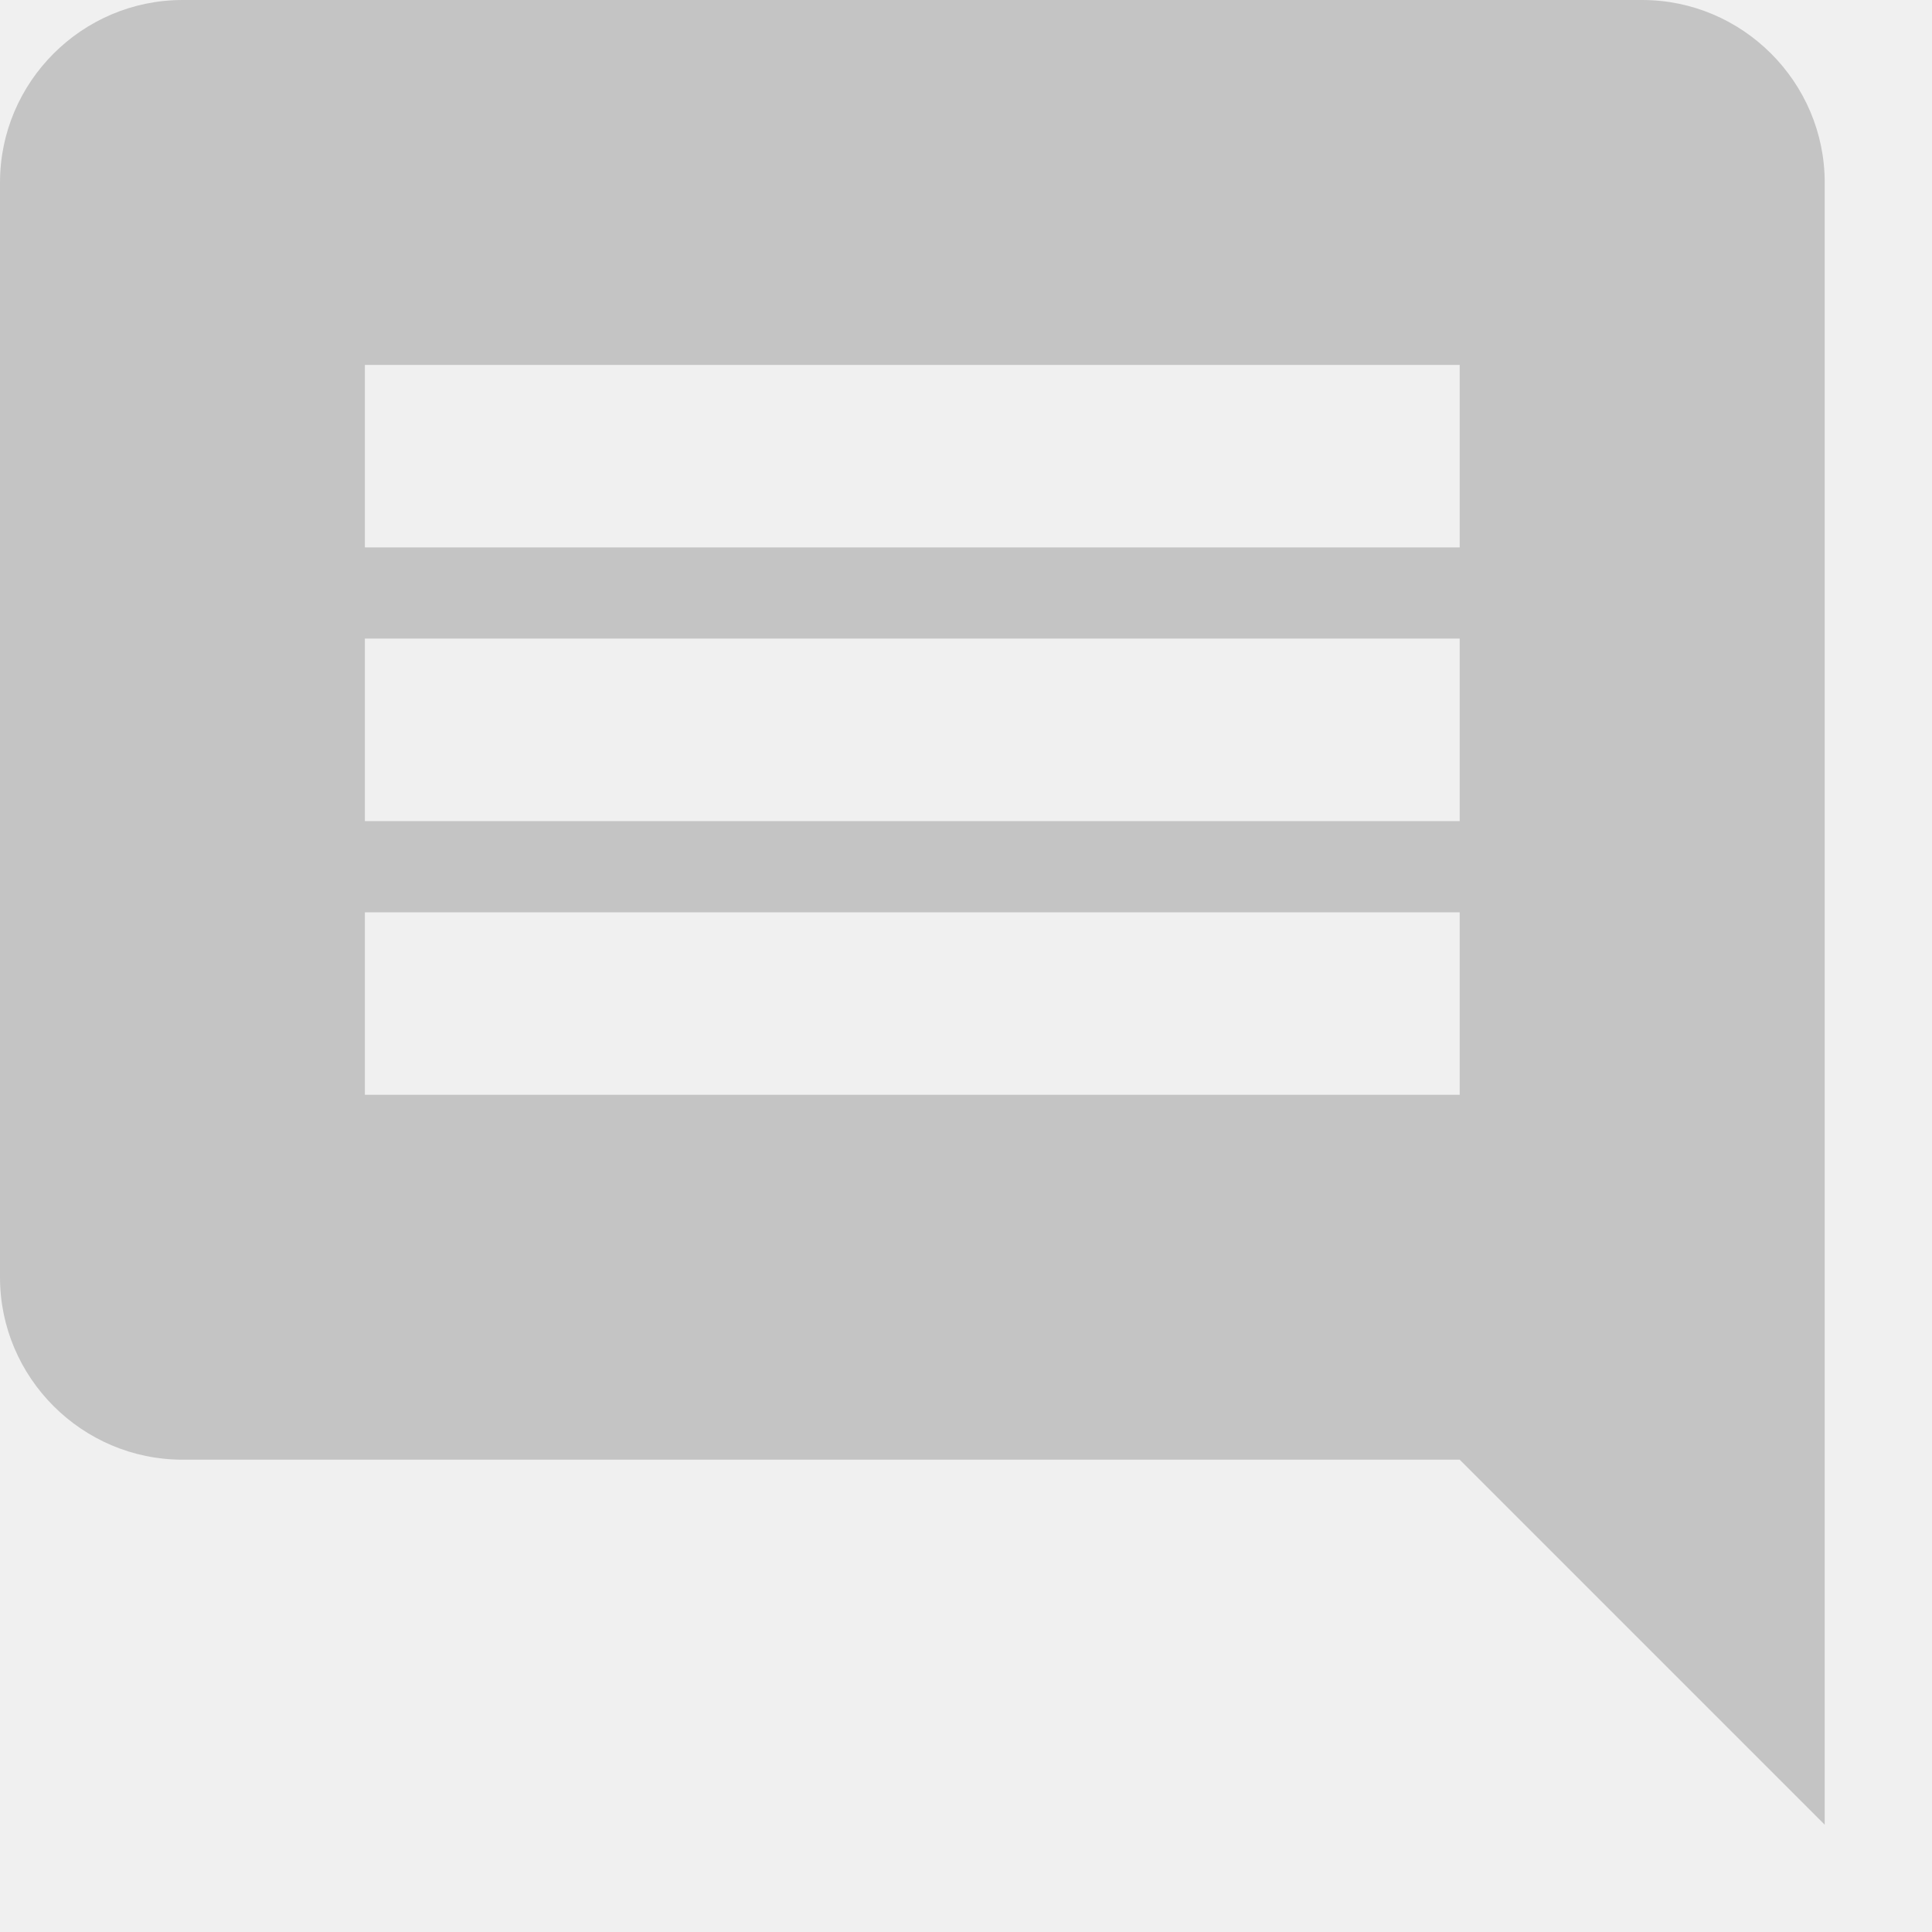
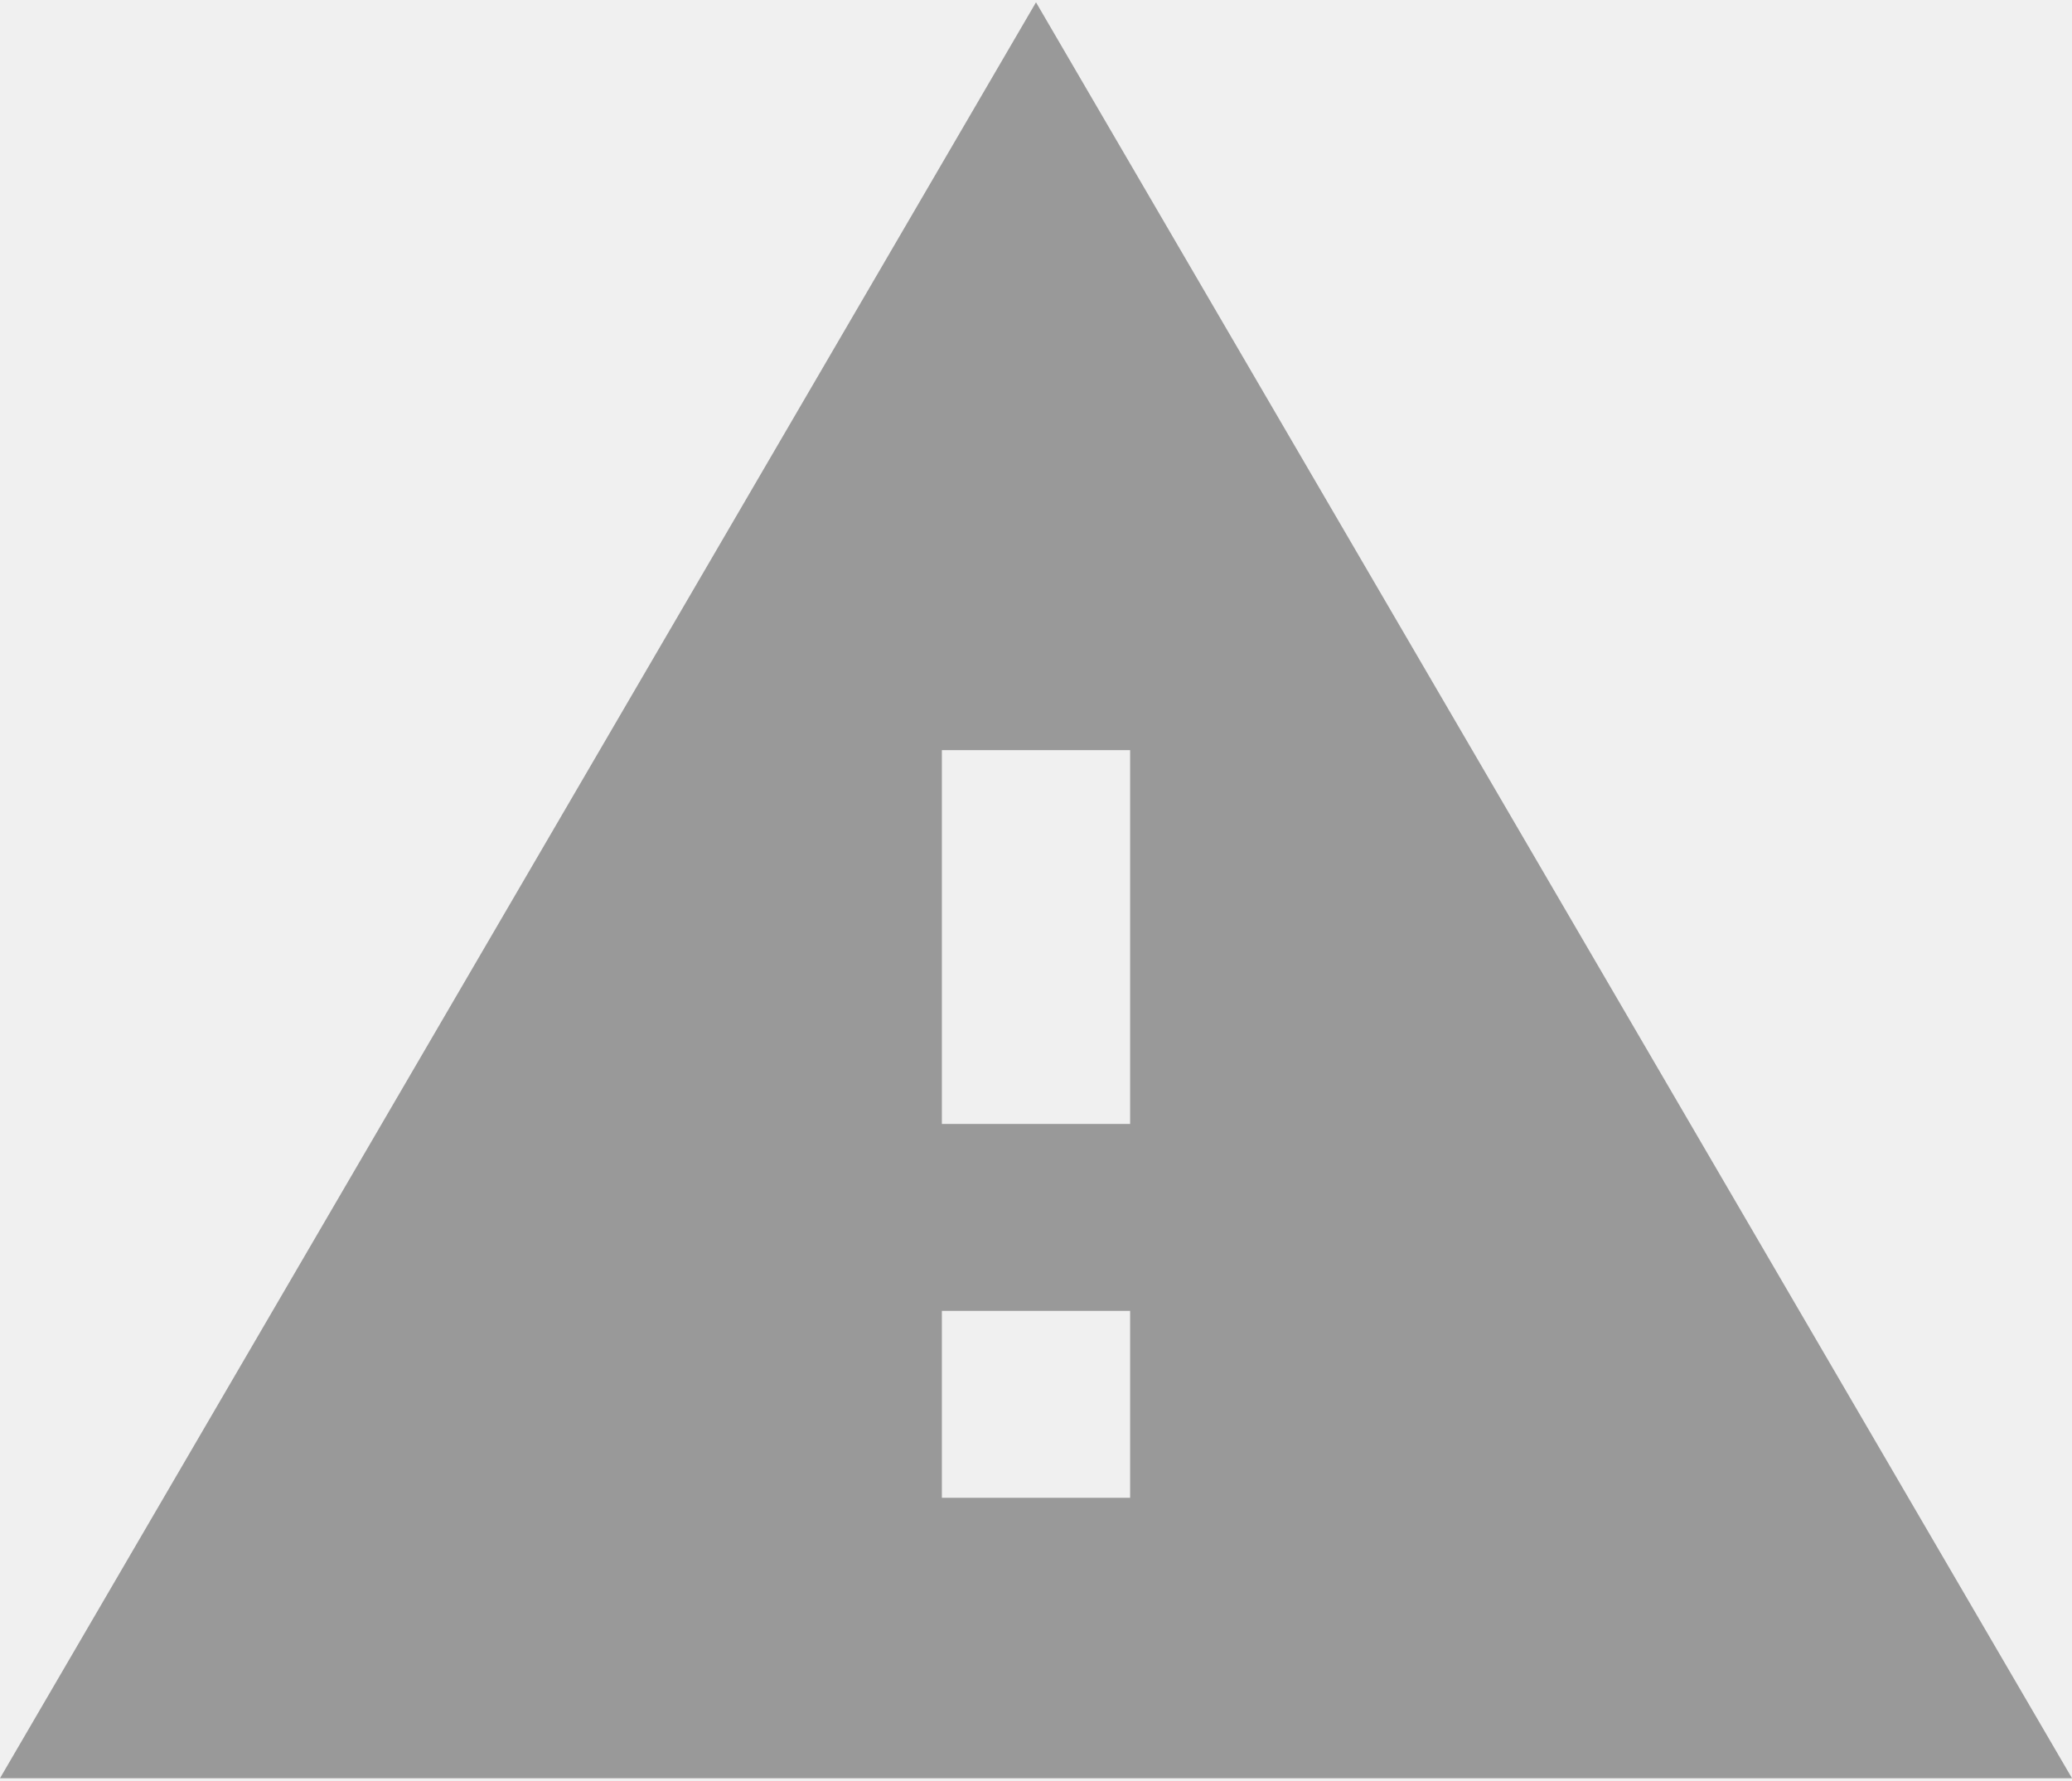
- <svg xmlns="http://www.w3.org/2000/svg" width="15" height="15" viewBox="0 0 15 15" fill="none">
-   <path d="M12.75 0H1.417C0.637 0 0 0.637 0 1.417V9.917C0 10.696 0.637 11.333 1.417 11.333H11.333L14.167 14.167V1.417C14.167 0.637 13.529 0 12.75 0ZM11.333 8.5H2.833V7.083H11.333V8.5ZM11.333 6.375H2.833V4.958H11.333V6.375ZM11.333 4.25H2.833V2.833H11.333V4.25Z" fill="#C4C4C4" />
+ <svg xmlns="http://www.w3.org/2000/svg">
+   <symbol id="blockIcon" viewBox="0 0 12 12">
+     <path d="M6 0C2.688 0 0 2.688 0 6C0 9.312 2.688 12 6 12C9.312 12 12 9.312 12 6C12 2.688 9.312 0 6 0ZM6 10.8C3.348 10.8 1.2 8.652 1.2 6C1.2 4.89 1.578 3.87 2.214 3.06L8.94 9.786C8.13 10.422 7.11 10.8 6 10.8ZM9.786 8.94L3.06 2.214C3.87 1.578 4.89 1.2 6 1.2C8.652 1.2 10.8 3.348 10.8 6C10.8 7.11 10.422 8.13 9.786 8.94Z" fill="#999999" />
+   </symbol>
+   <symbol id="commetsIcon" viewBox="0 0 15 15">
+     <path d="M12.75 0H1.417C0.637 0 0 0.637 0 1.417V9.917C0 10.696 0.637 11.333 1.417 11.333H11.333L14.167 14.167V1.417C14.167 0.637 13.529 0 12.75 0ZM11.333 8.5H2.833V7.083H11.333V8.5ZM11.333 6.375H2.833V4.958H11.333V6.375ZM11.333 4.25H2.833V2.833H11.333V4.25Z" fill="#C4C4C4" />
+   </symbol>
+   <symbol id="menuIcon" viewBox="0 0 5 20">
+     <circle cx="2.5" cy="2.5" r="2.5" fill="#D9D9D9" />
+     <circle cx="2.5" cy="10" r="2.5" fill="#D9D9D9" />
+     <circle cx="2.5" cy="17.5" r="2.5" fill="#D9D9D9" />
+   </symbol>
+   <symbol id="saveIcon" viewBox="0 0 20 20">
+     <circle cx="10" cy="10" r="10" fill="#C4C4C4" />
+     <path d="M6 7H5V14C5 14.55 5.45 15 6 15H13V14H6V7ZM14 5H8C7.45 5 7 5.45 7 6V12C7 12.55 7.45 13 8 13H14C14.55 13 15 12.55 15 12V6C15 5.45 14.55 5 14 5ZM13.5 9.5H11.5V11.5H10.5V9.5H8.5V8.5H10.5V6.5H11.5V8.5H13.5V9.5Z" fill="white" />
+   </symbol>
+   <symbol id="shareIcon" viewBox="0 0 20 20">
+     <circle cx="10" cy="10" r="10" fill="#C4C4C4" />
+     <path d="M11.667 12.068C11.329 12.068 11.027 12.219 10.796 12.455L7.627 10.371C7.649 10.256 7.667 10.141 7.667 10.02C7.667 9.9 7.649 9.784 7.627 9.669L10.76 7.605C11 7.856 11.316 8.012 11.667 8.012C12.404 8.012 13 7.339 13 6.506C13 5.673 12.404 5 11.667 5C10.929 5 10.333 5.673 10.333 6.506C10.333 6.627 10.351 6.742 10.373 6.857L7.24 8.921C7 8.67 6.684 8.514 6.333 8.514C5.596 8.514 5 9.187 5 10.02C5 10.853 5.596 11.526 6.333 11.526C6.684 11.526 7 11.37 7.24 11.12L10.404 13.208C10.382 13.313 10.369 13.424 10.369 13.534C10.369 14.342 10.951 15 11.667 15C12.382 15 12.964 14.342 12.964 13.534C12.964 12.726 12.382 12.068 11.667 12.068Z" fill="white" />
+   </symbol>
+   <svg id="warningIcon" viewBox="0 0 14 12">
+     <path d="M0 12H14L7 0L0 12ZM7.636 10.105H6.364V8.842H7.636V10.105ZM7.636 7.579H6.364V5.053H7.636V7.579Z" fill="#999999" />
+   </svg>
</svg>
